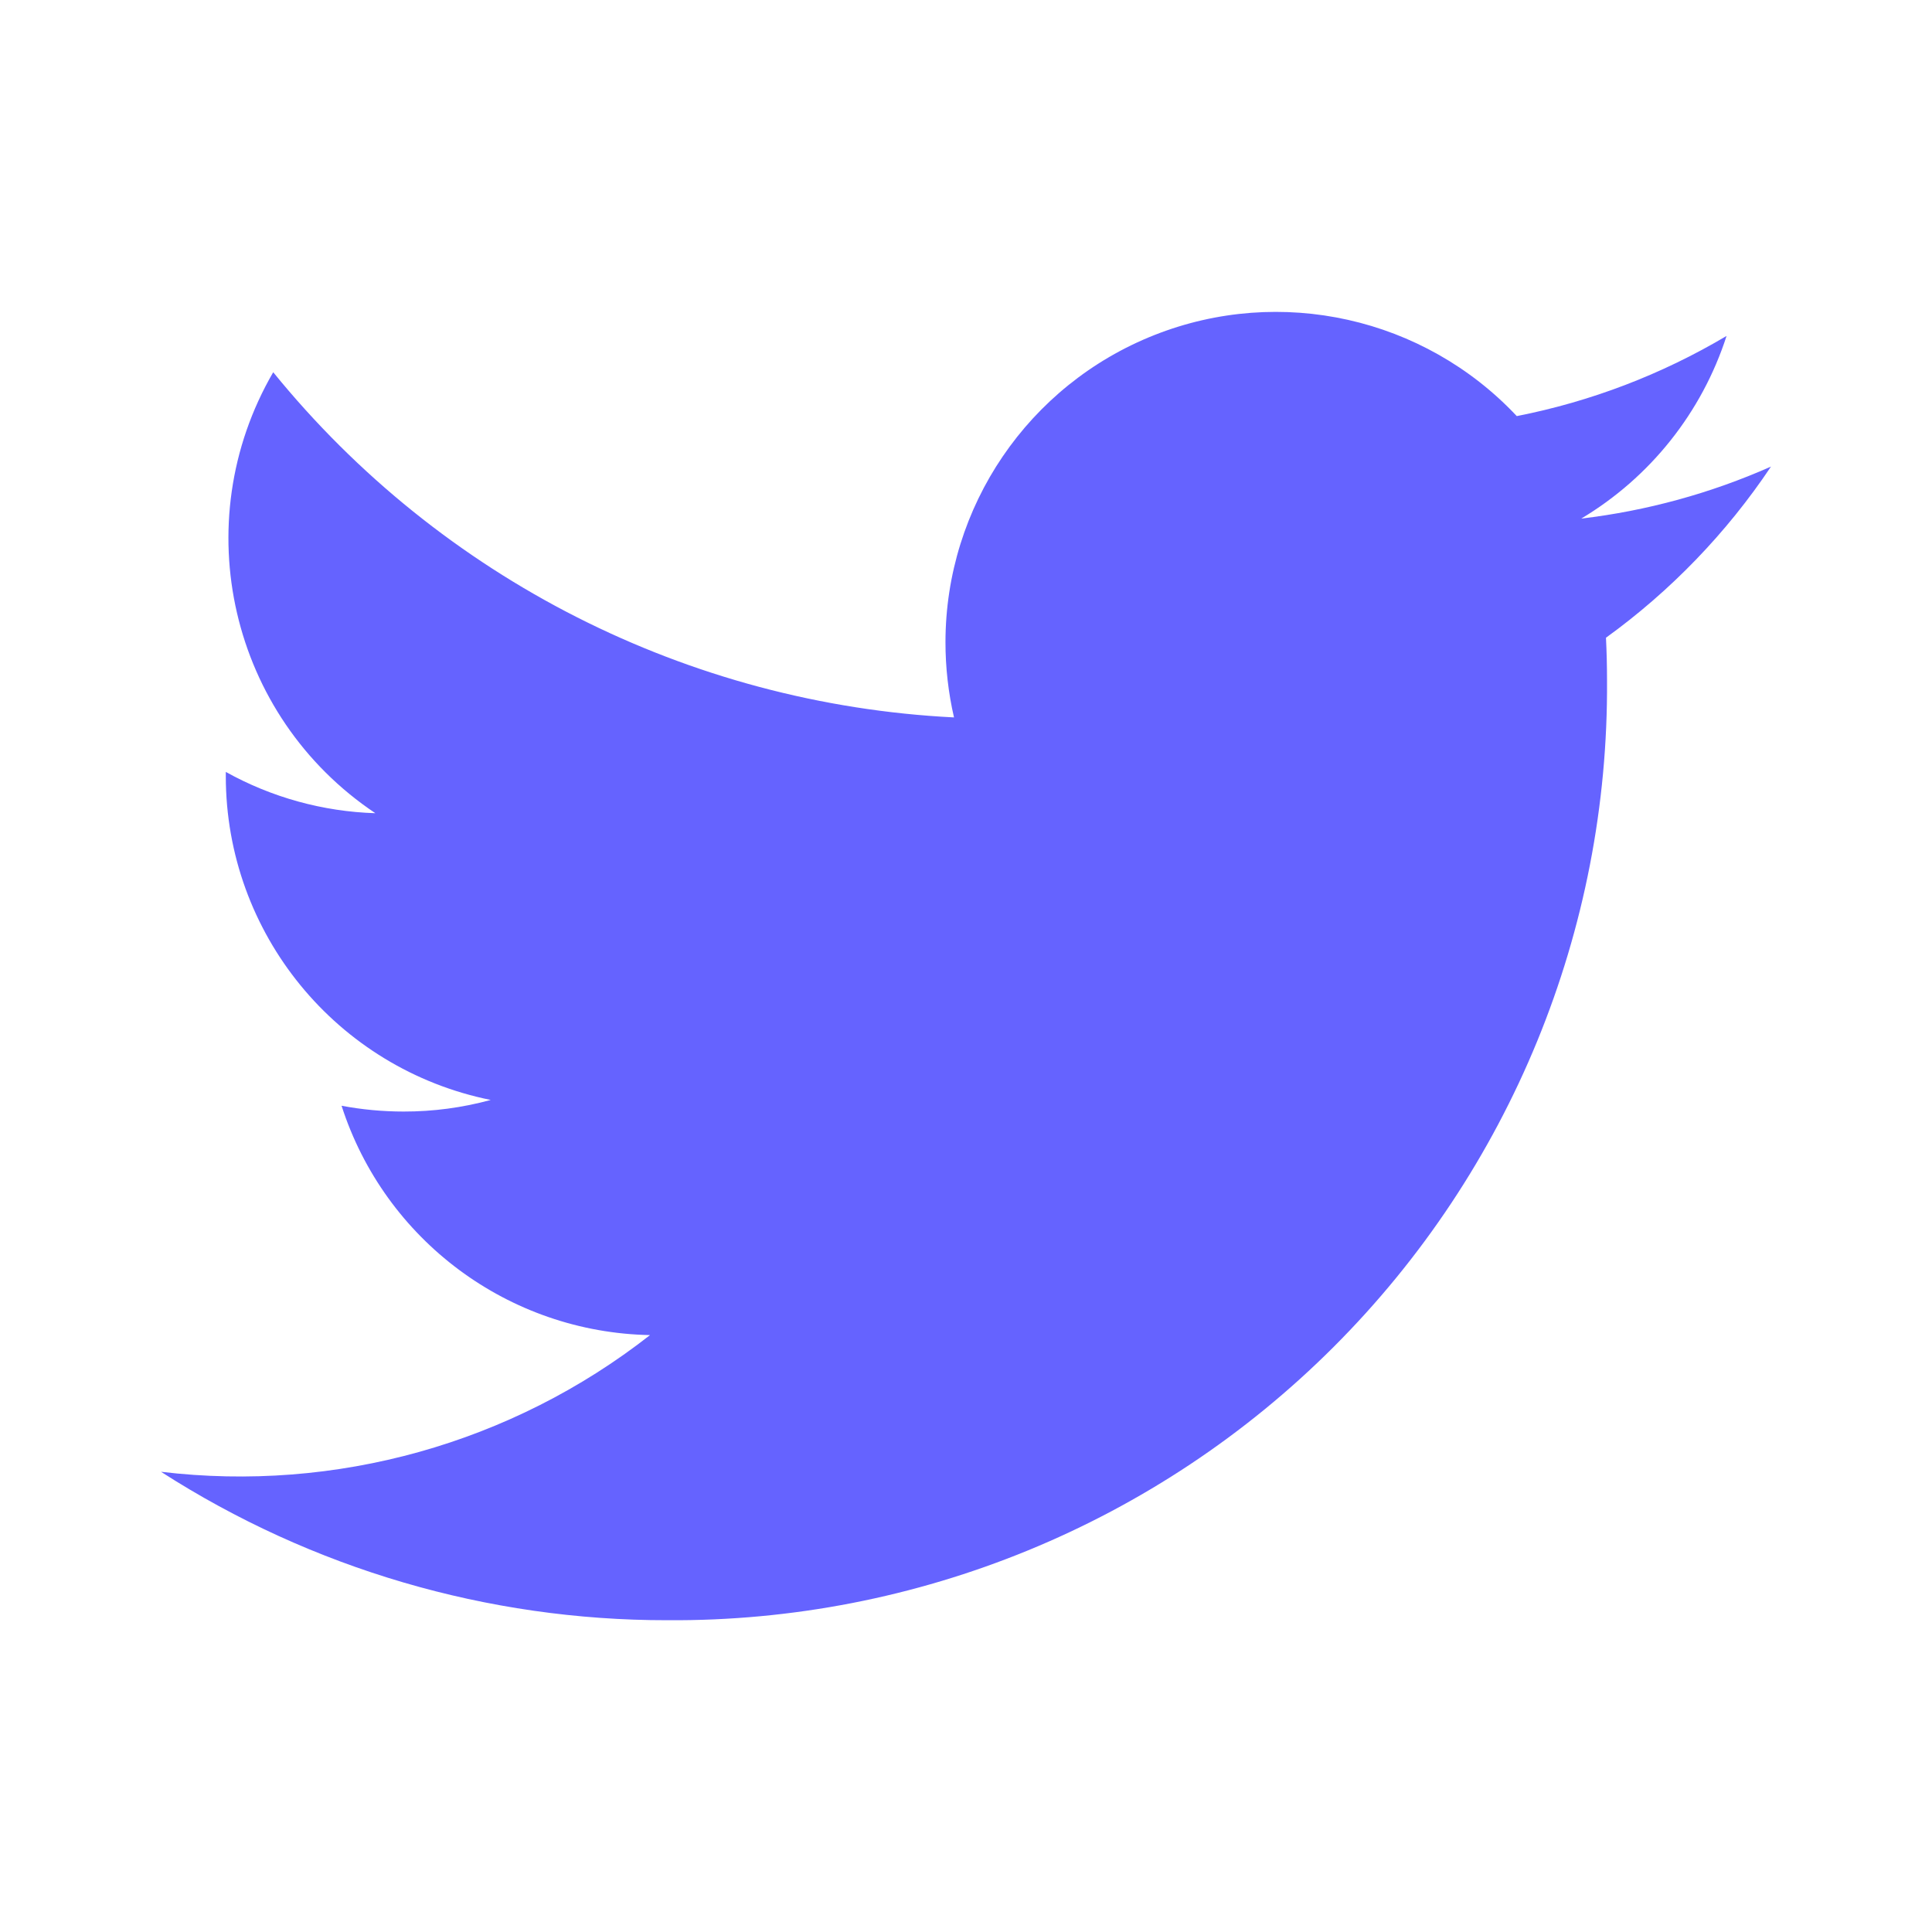
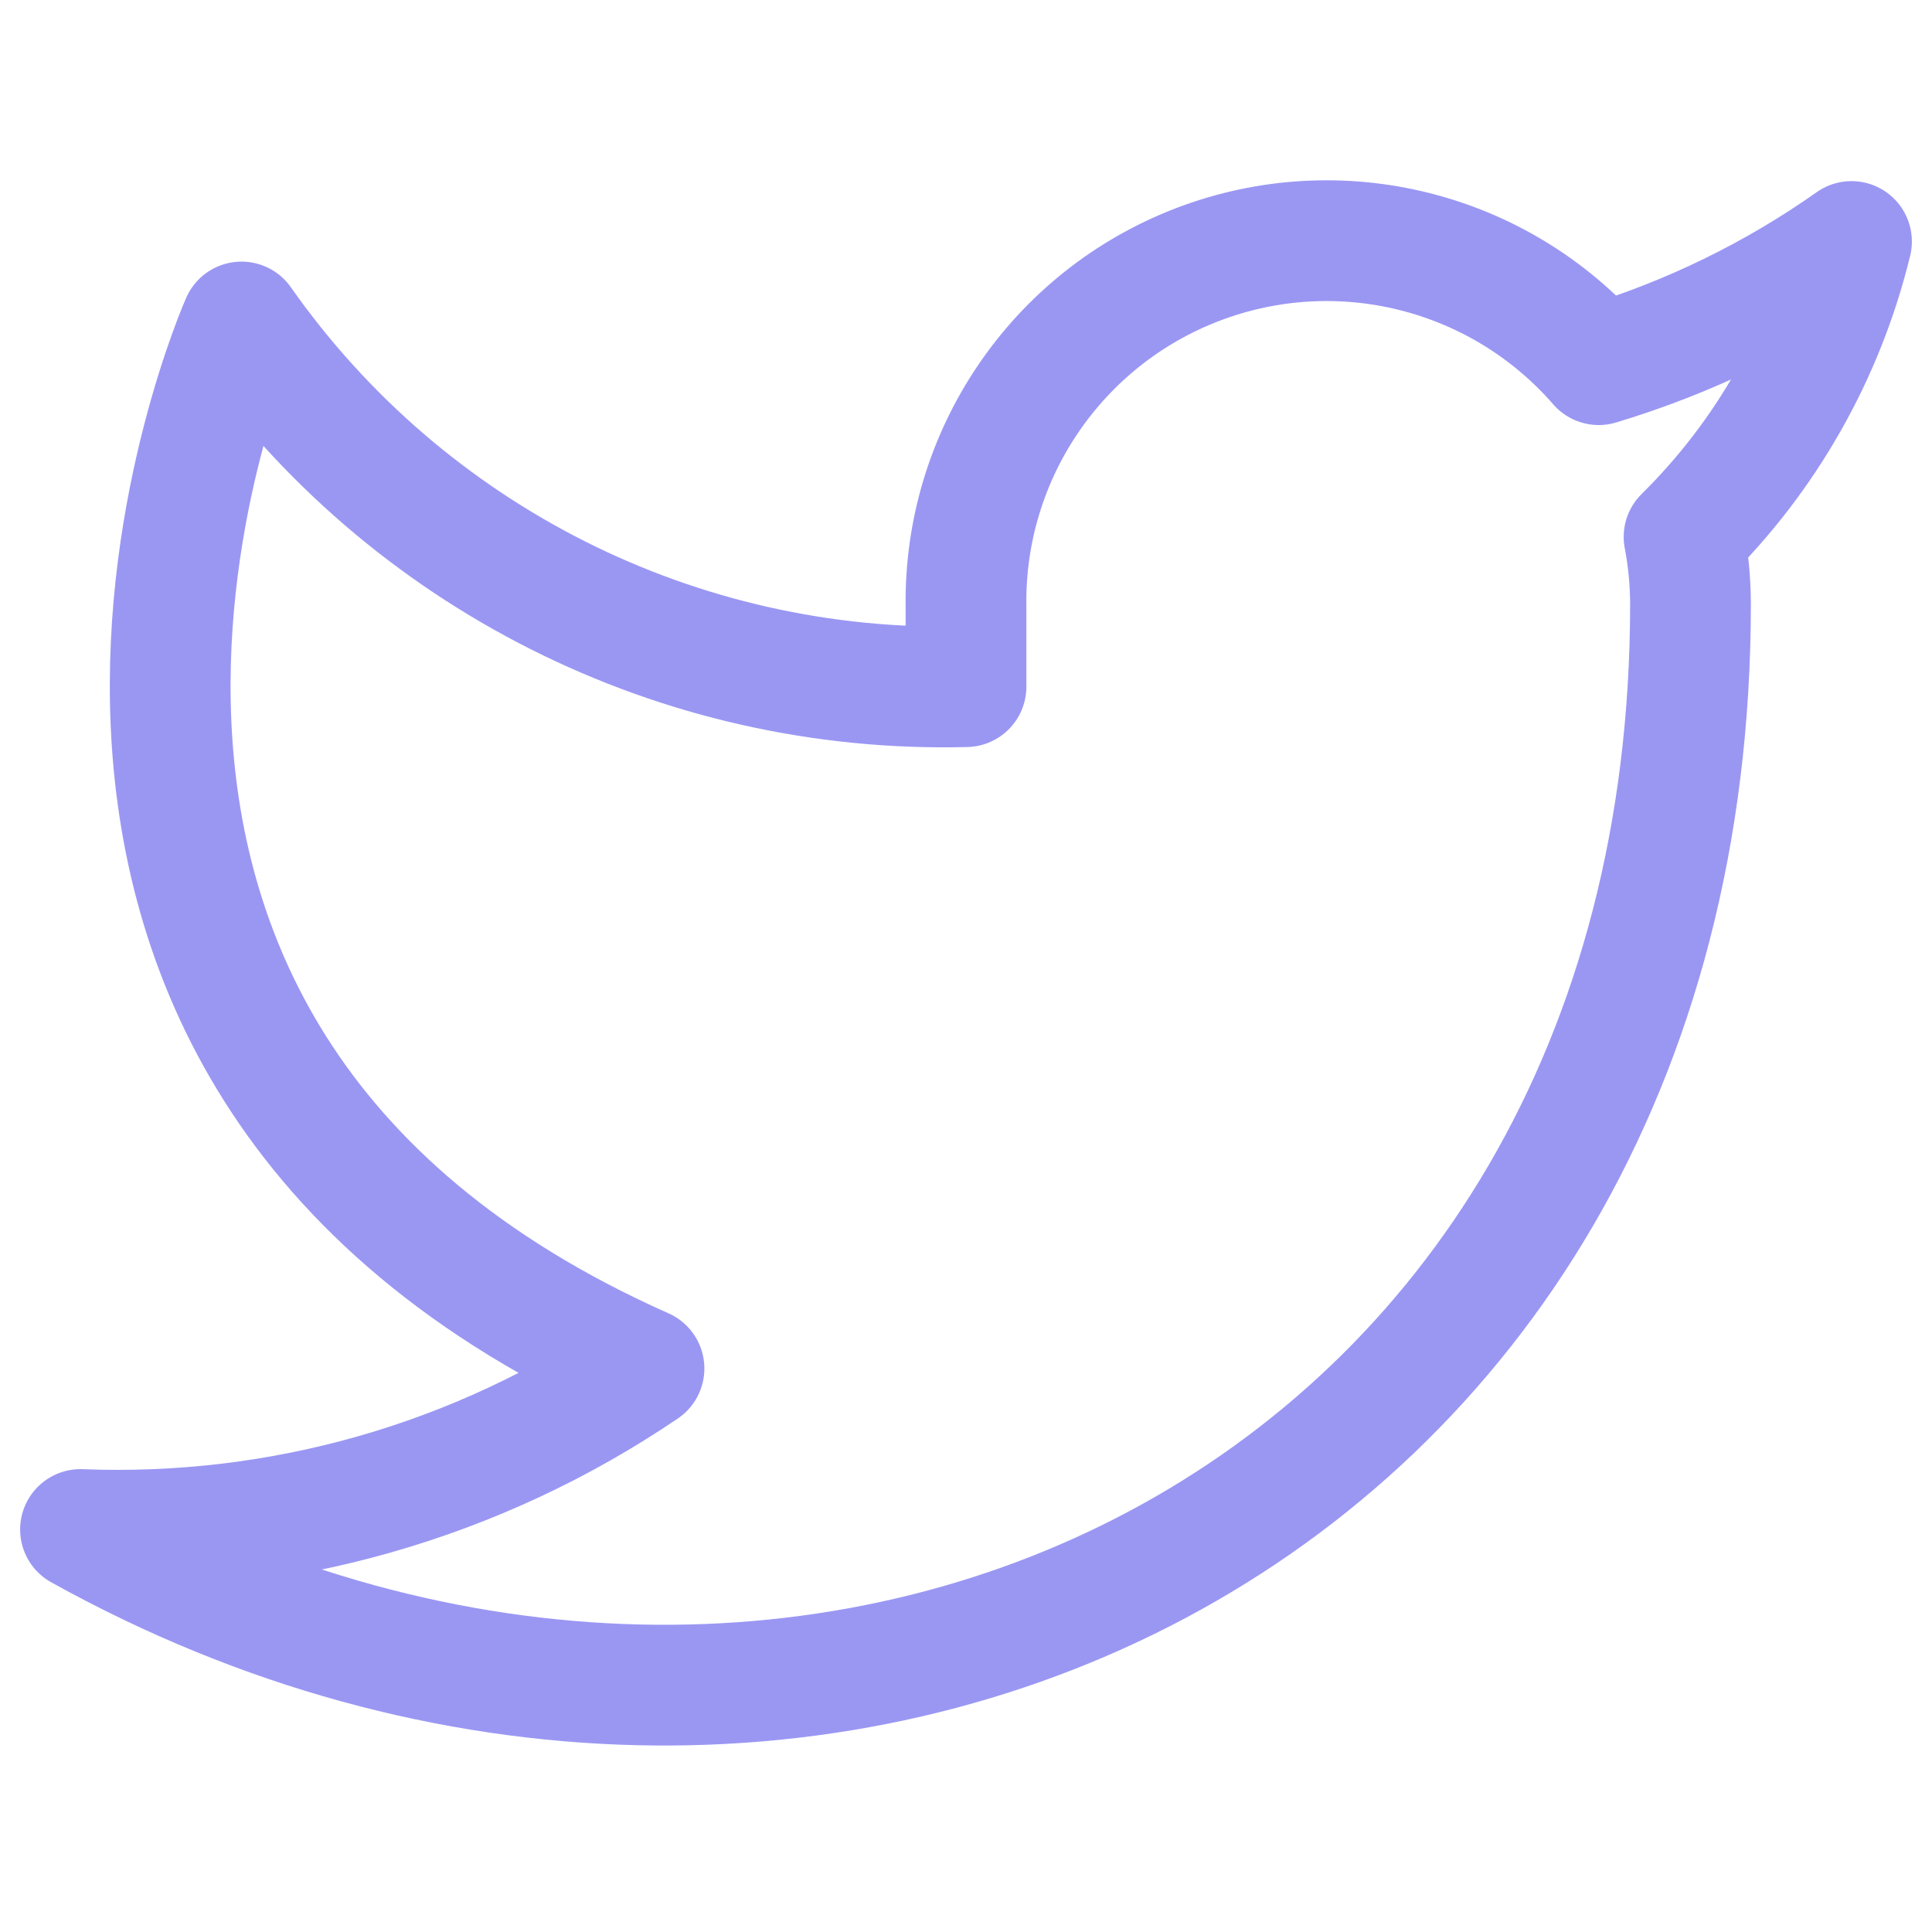
- <svg xmlns="http://www.w3.org/2000/svg" viewBox="0 0 24 24">
-   <path fill="#6563ff" d="M22,5.796a8.192,8.192,0,0,1-2.357.646A4.115,4.115,0,0,0,21.448,4.173a8.197,8.197,0,0,1-2.606.996,4.105,4.105,0,0,0-7.097,2.808,4.15,4.15,0,0,0,.106.935A11.65,11.65,0,0,1,3.394,4.624,4.107,4.107,0,0,0,4.663,10.102,4.084,4.084,0,0,1,2.805,9.589v.052a4.105,4.105,0,0,0,3.291,4.023,4.082,4.082,0,0,1-1.081.144,4.165,4.165,0,0,1-.772-.072,4.108,4.108,0,0,0,3.832,2.849A8.261,8.261,0,0,1,2,18.283a11.611,11.611,0,0,0,6.289,1.844A11.594,11.594,0,0,0,19.963,8.453q0-.267-.013-.531A8.36,8.36,0,0,0,22,5.796Z" data-name="Brand Logos" />
+ <svg xmlns="http://www.w3.org/2000/svg" width="100" height="100" viewBox="0 0 24 24" fill="none" stroke="#9A97F3" stroke-width="1.5" stroke-linecap="round" stroke-linejoin="round" class="feather feather-twitter">
+   <path d="M23 3a10.9 10.9 0 0 1-3.14 1.53 4.48 4.48 0 0 0-7.86 3v1A10.66 10.66 0 0 1 3 4s-4 9 5 13a11.64 11.64 0 0 1-7 2c9 5 20 0 20-11.5a4.5 4.5 0 0 0-.08-.83A7.72 7.72 0 0 0 23 3z" />
</svg>
